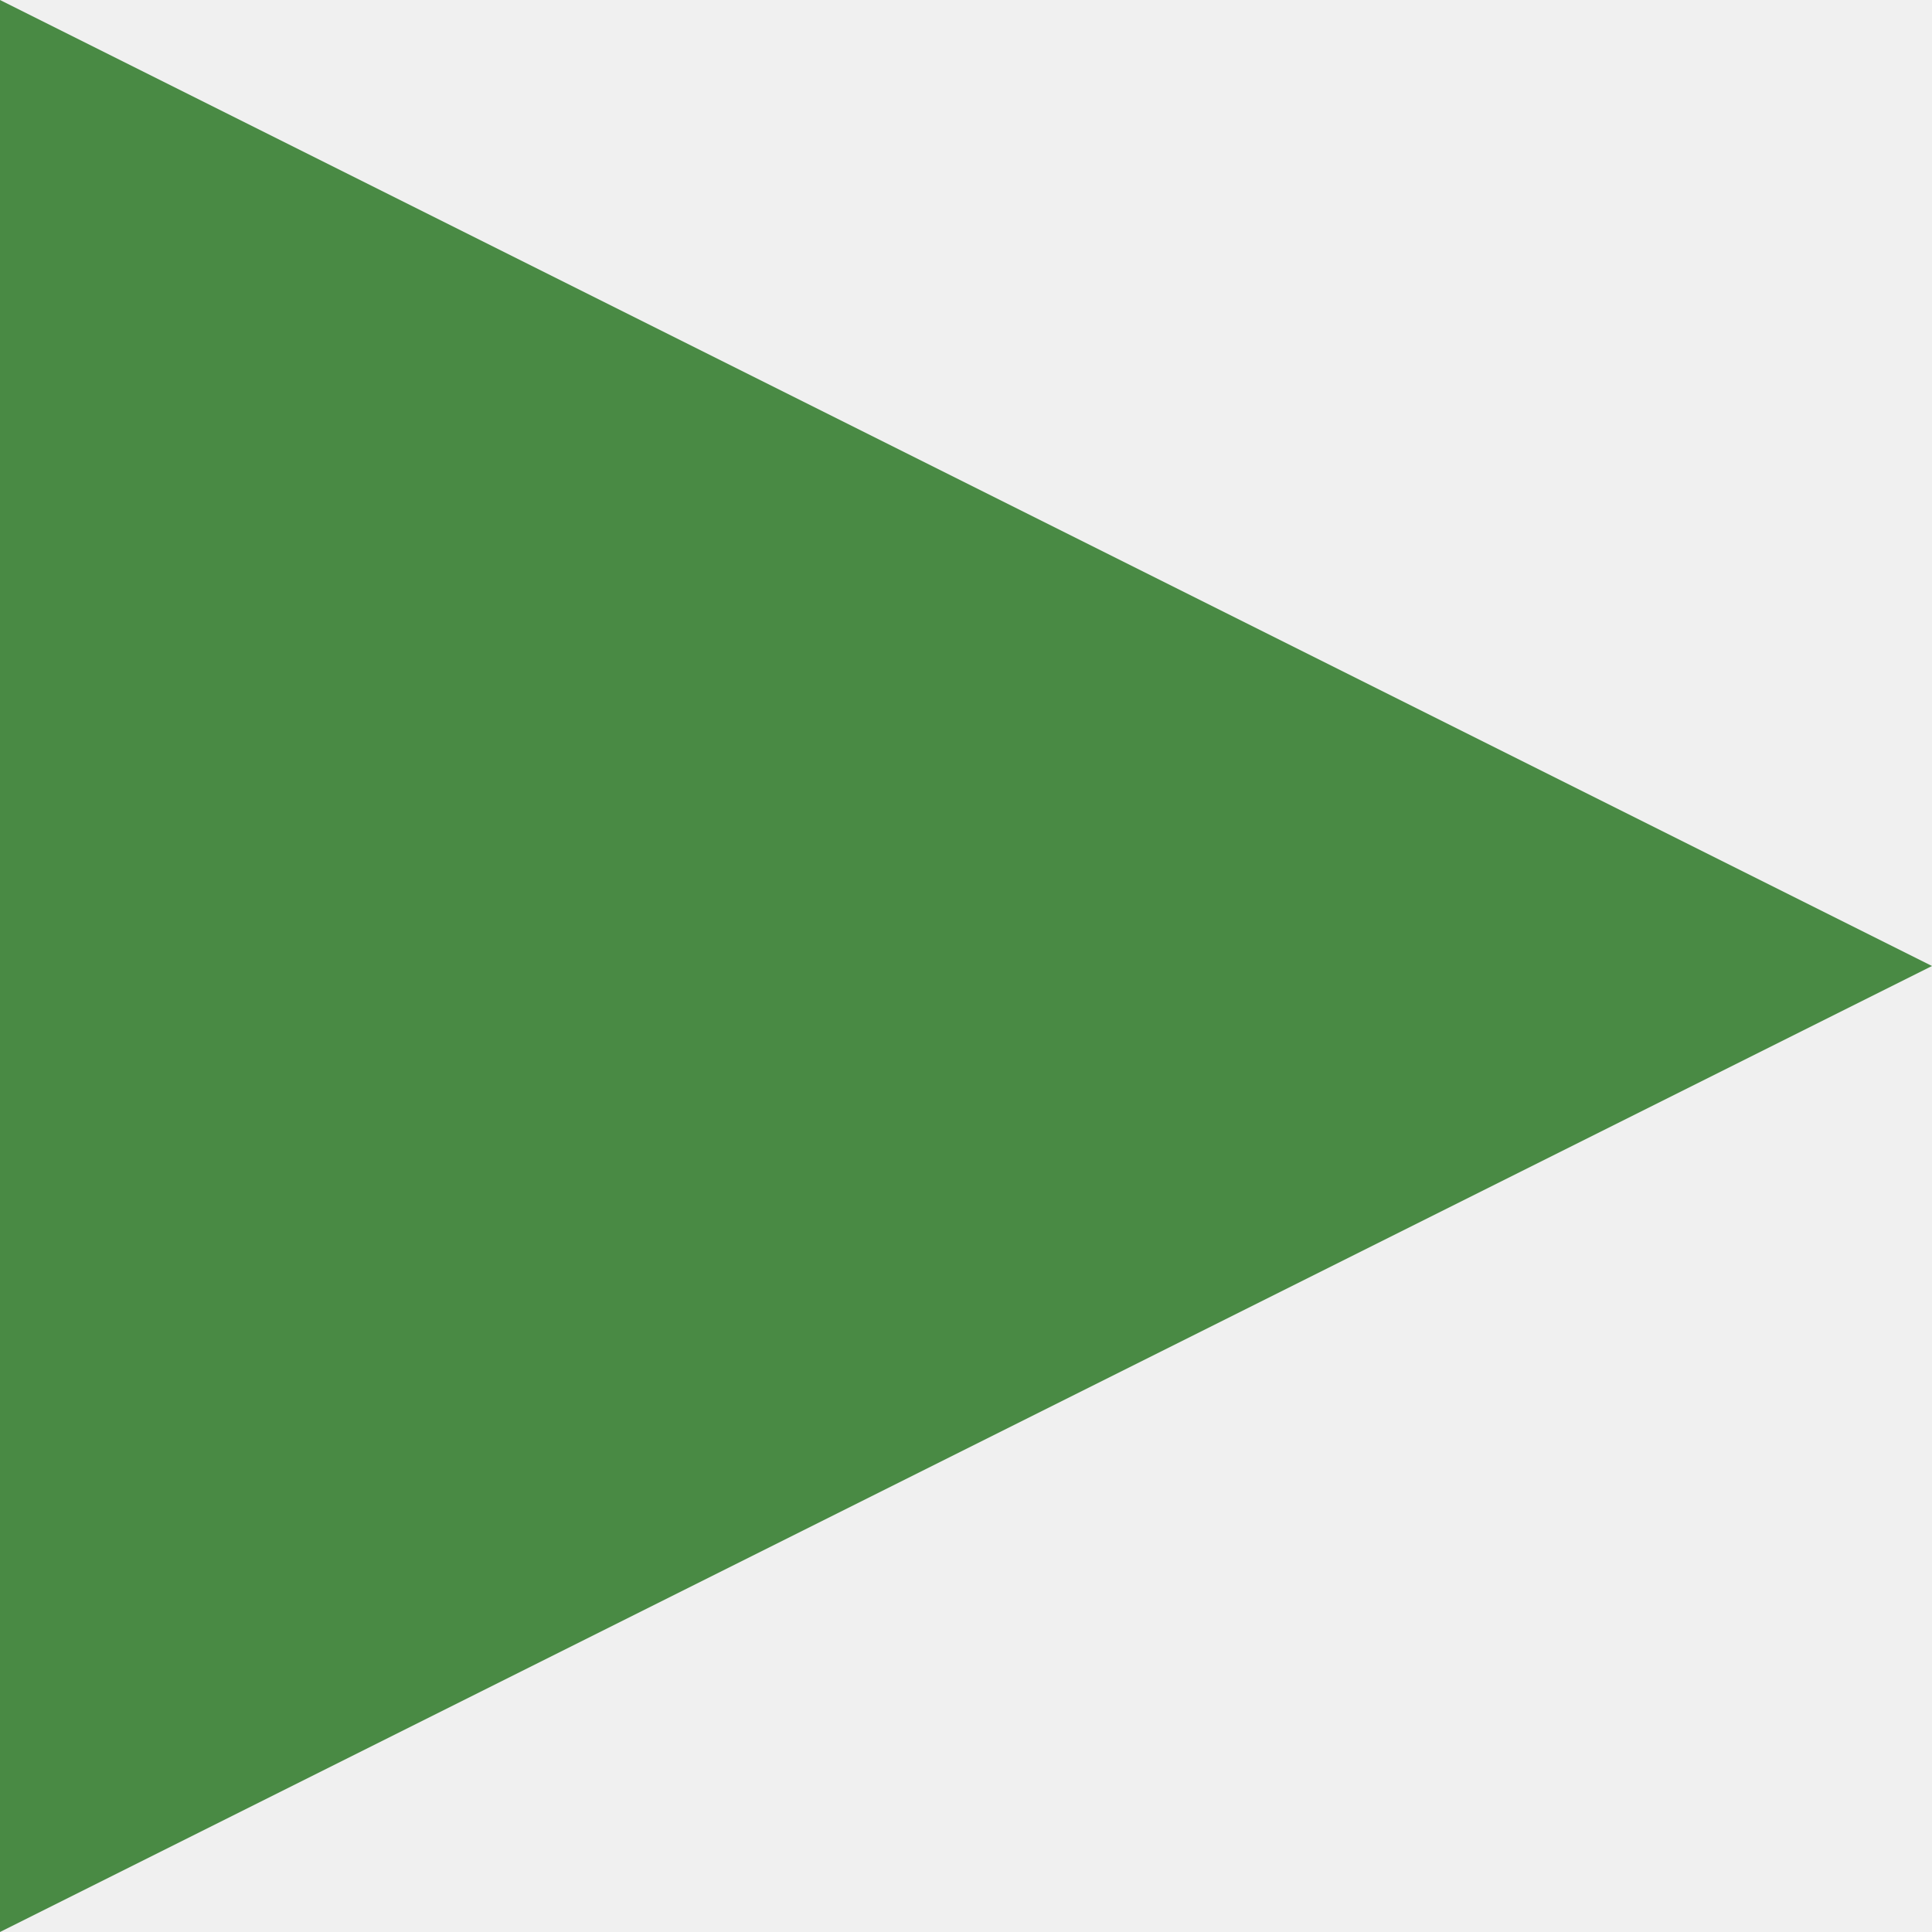
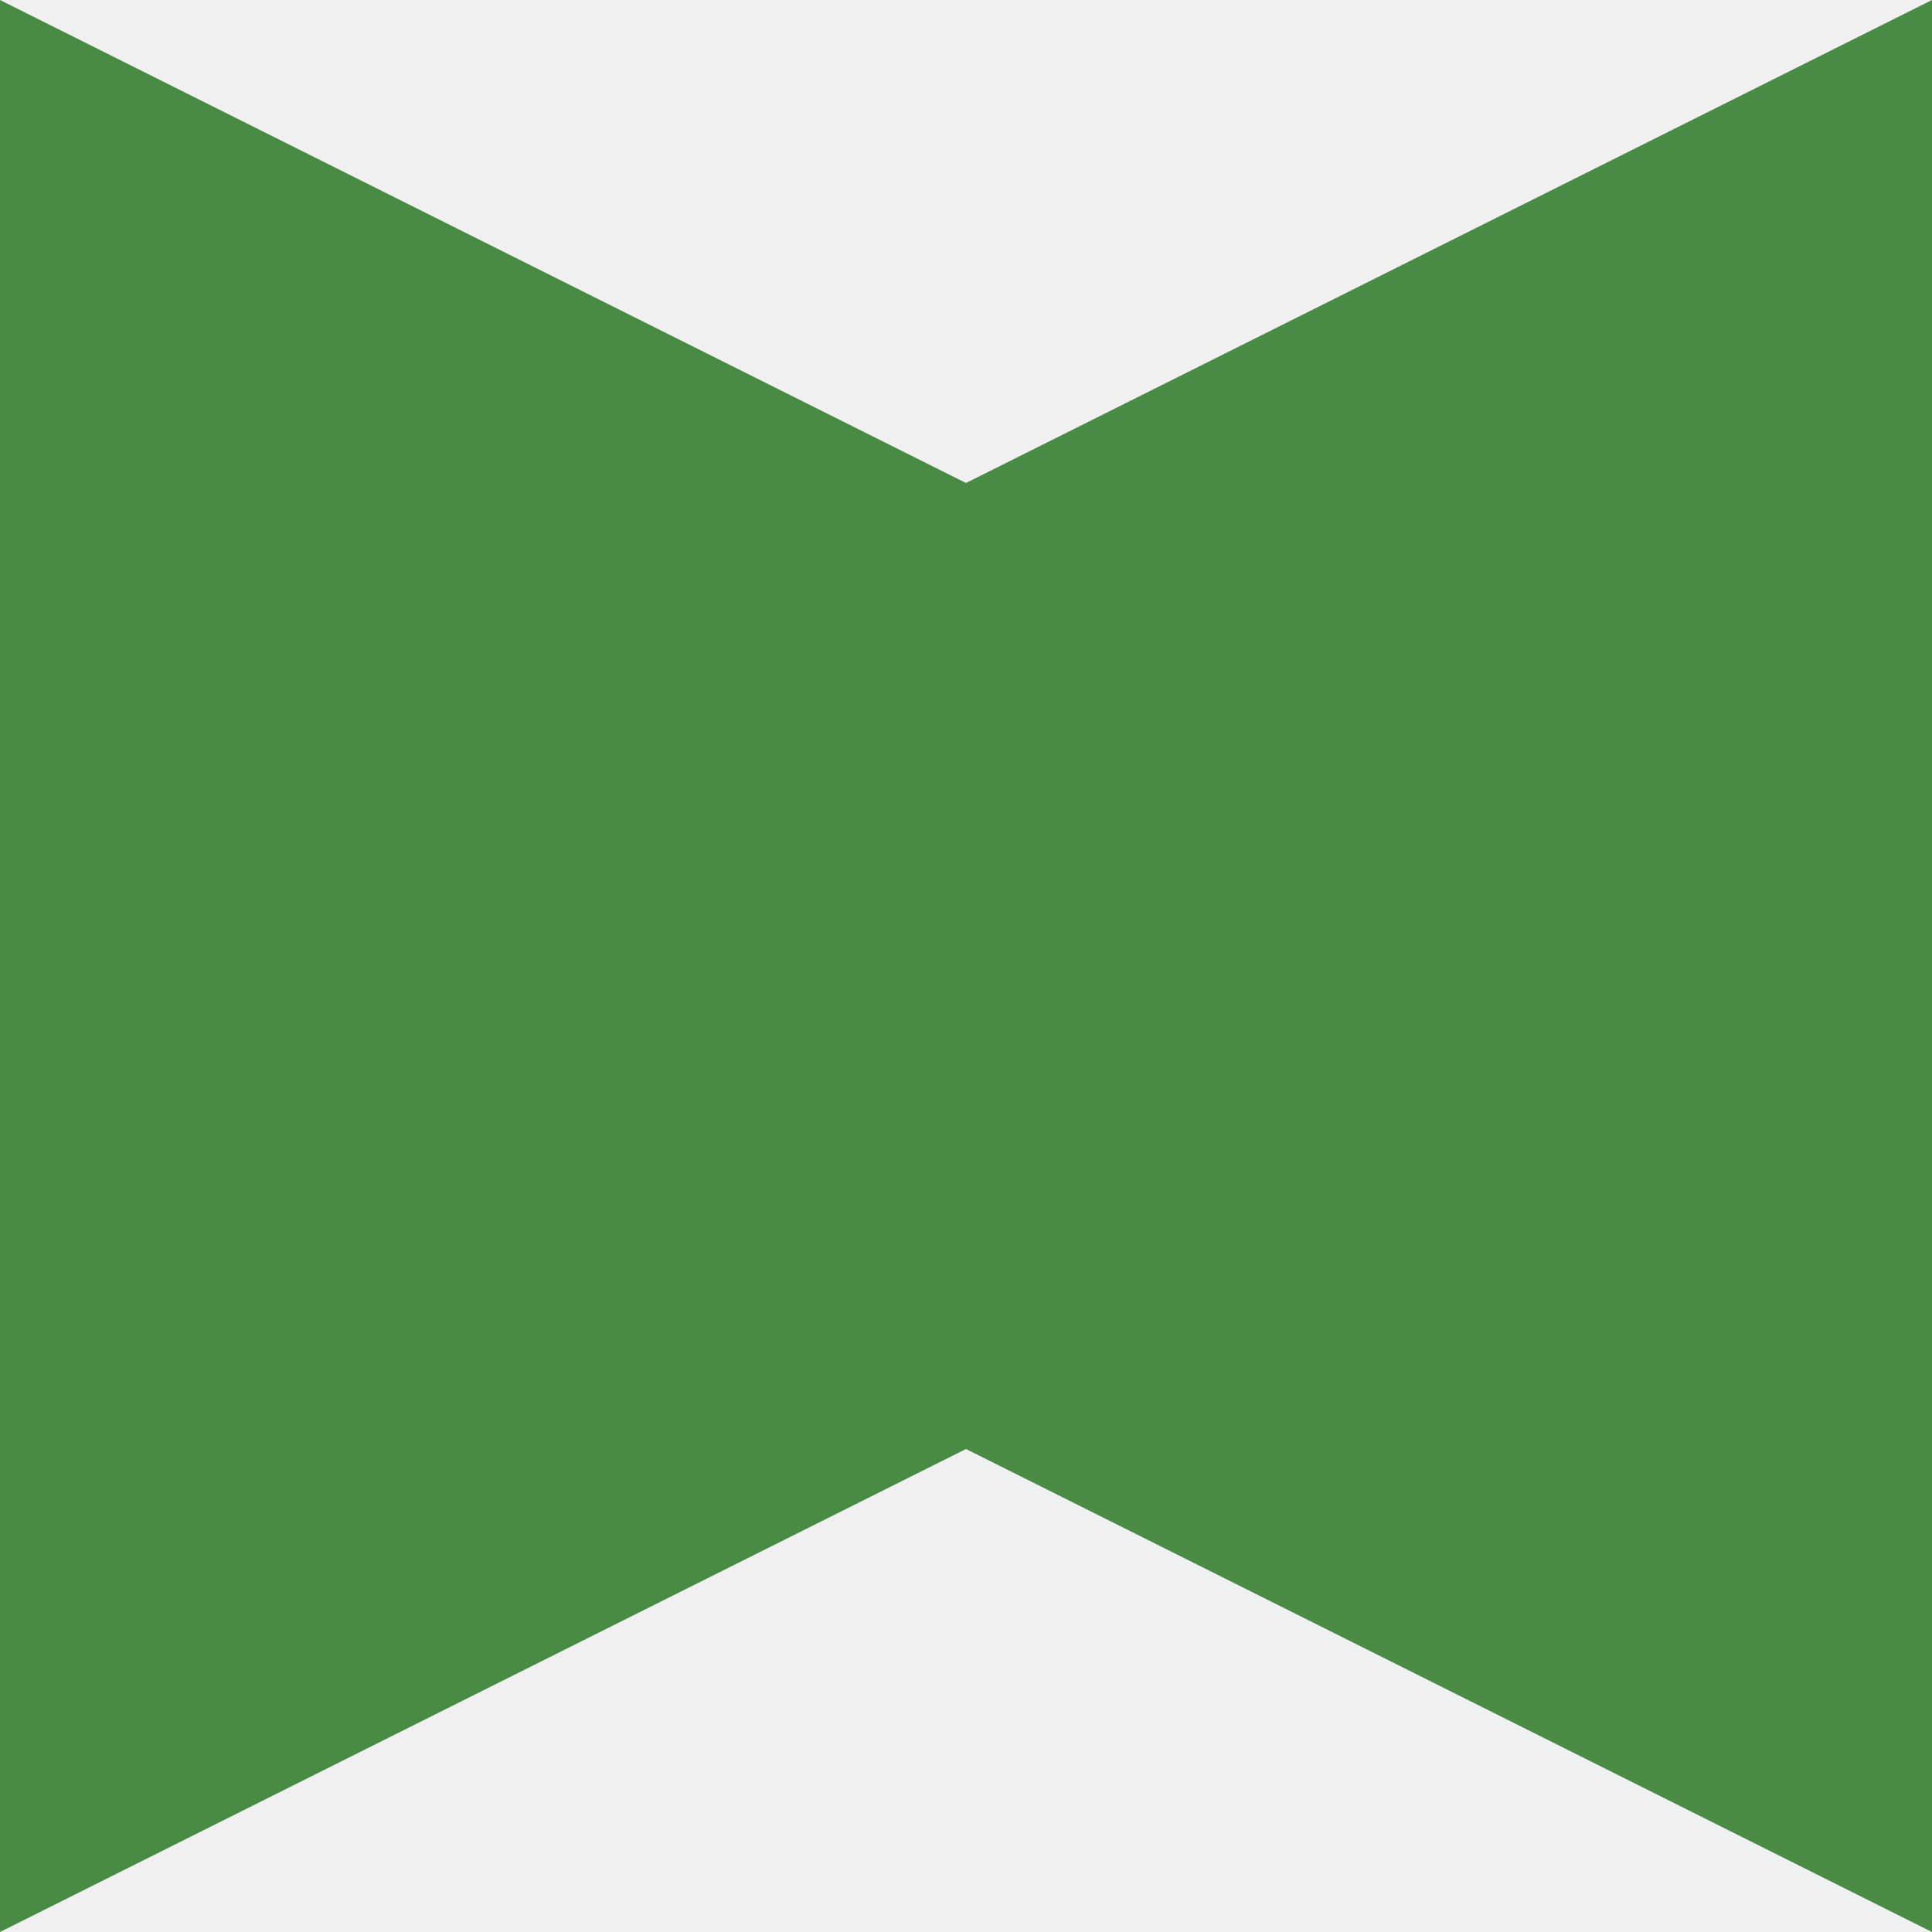
<svg xmlns="http://www.w3.org/2000/svg" viewBox="0 0 100 100">
-   <polygon fill="#498a44" points="0,0 0,100 100,50" />
+   <polygon class="right-trigger" fill="#498a44" points="0,0 0,100 100,50" />
+   <polygon class="left-trigger" fill="#498a44" points="0,50 100,100 100,0" />
  <text class="cardinalities" x="3" y="60" font-family="Lucida Console" font-size="32" fill="white">
 </text>
</svg>
